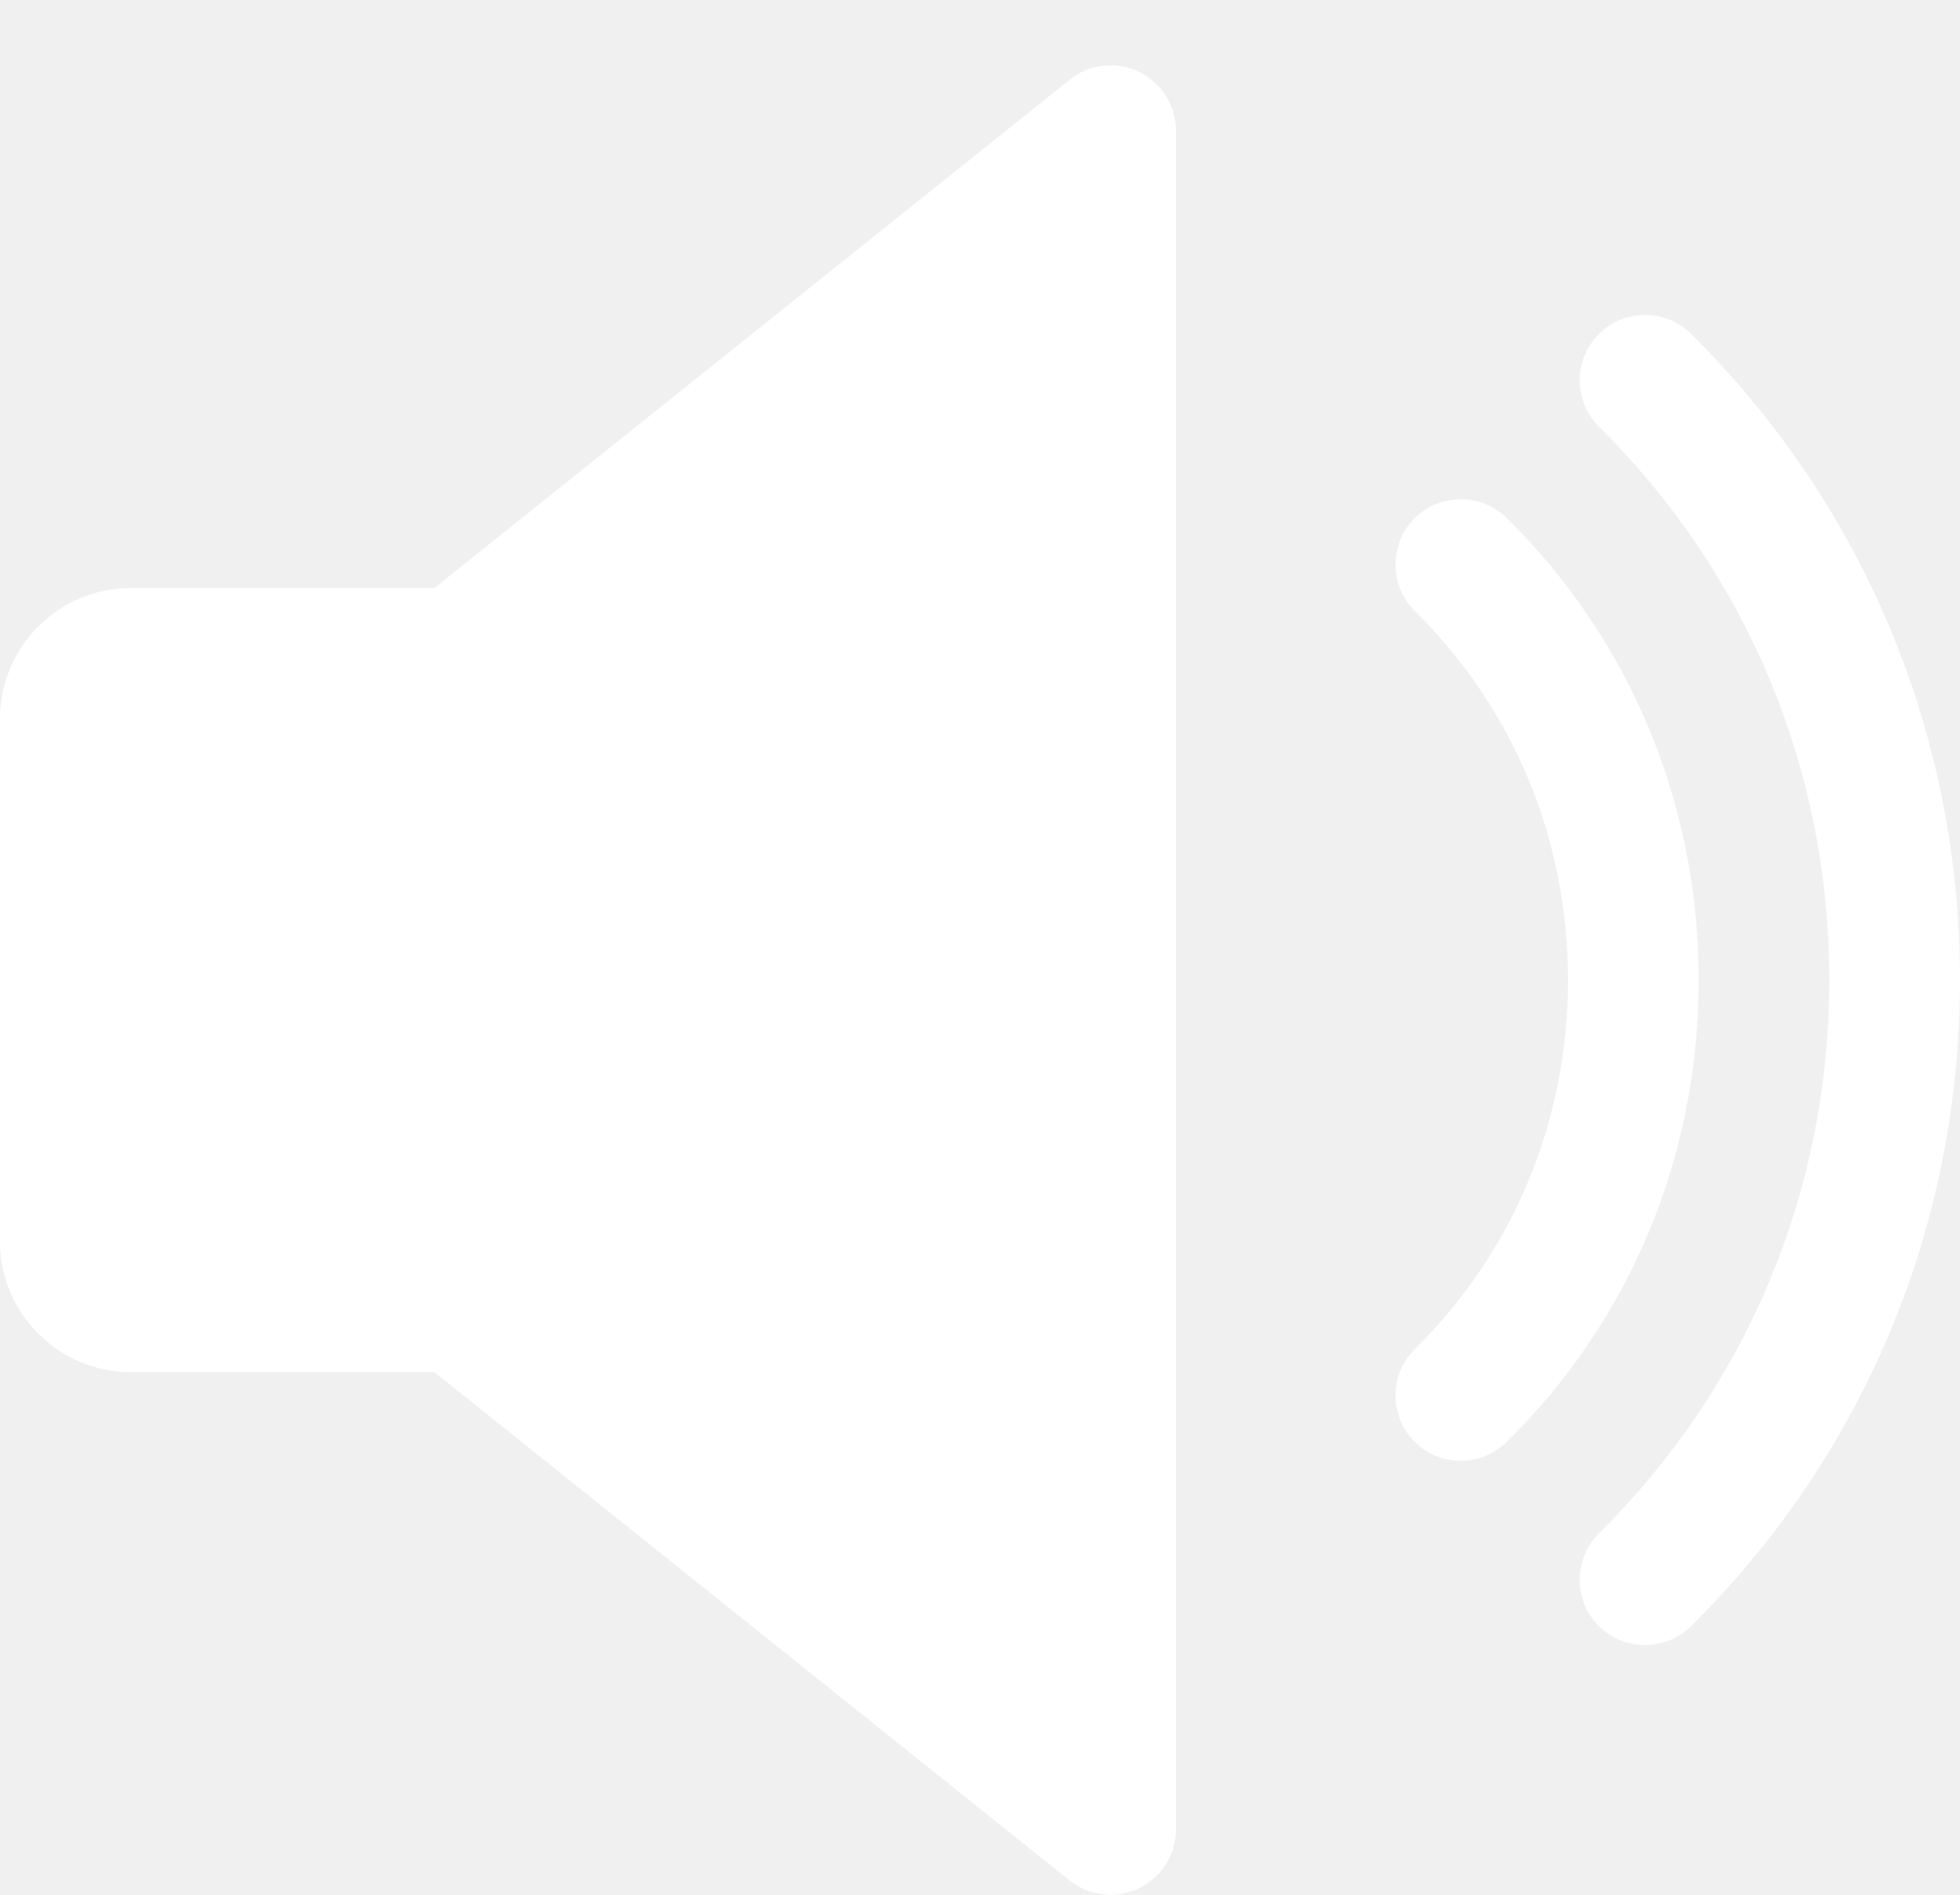
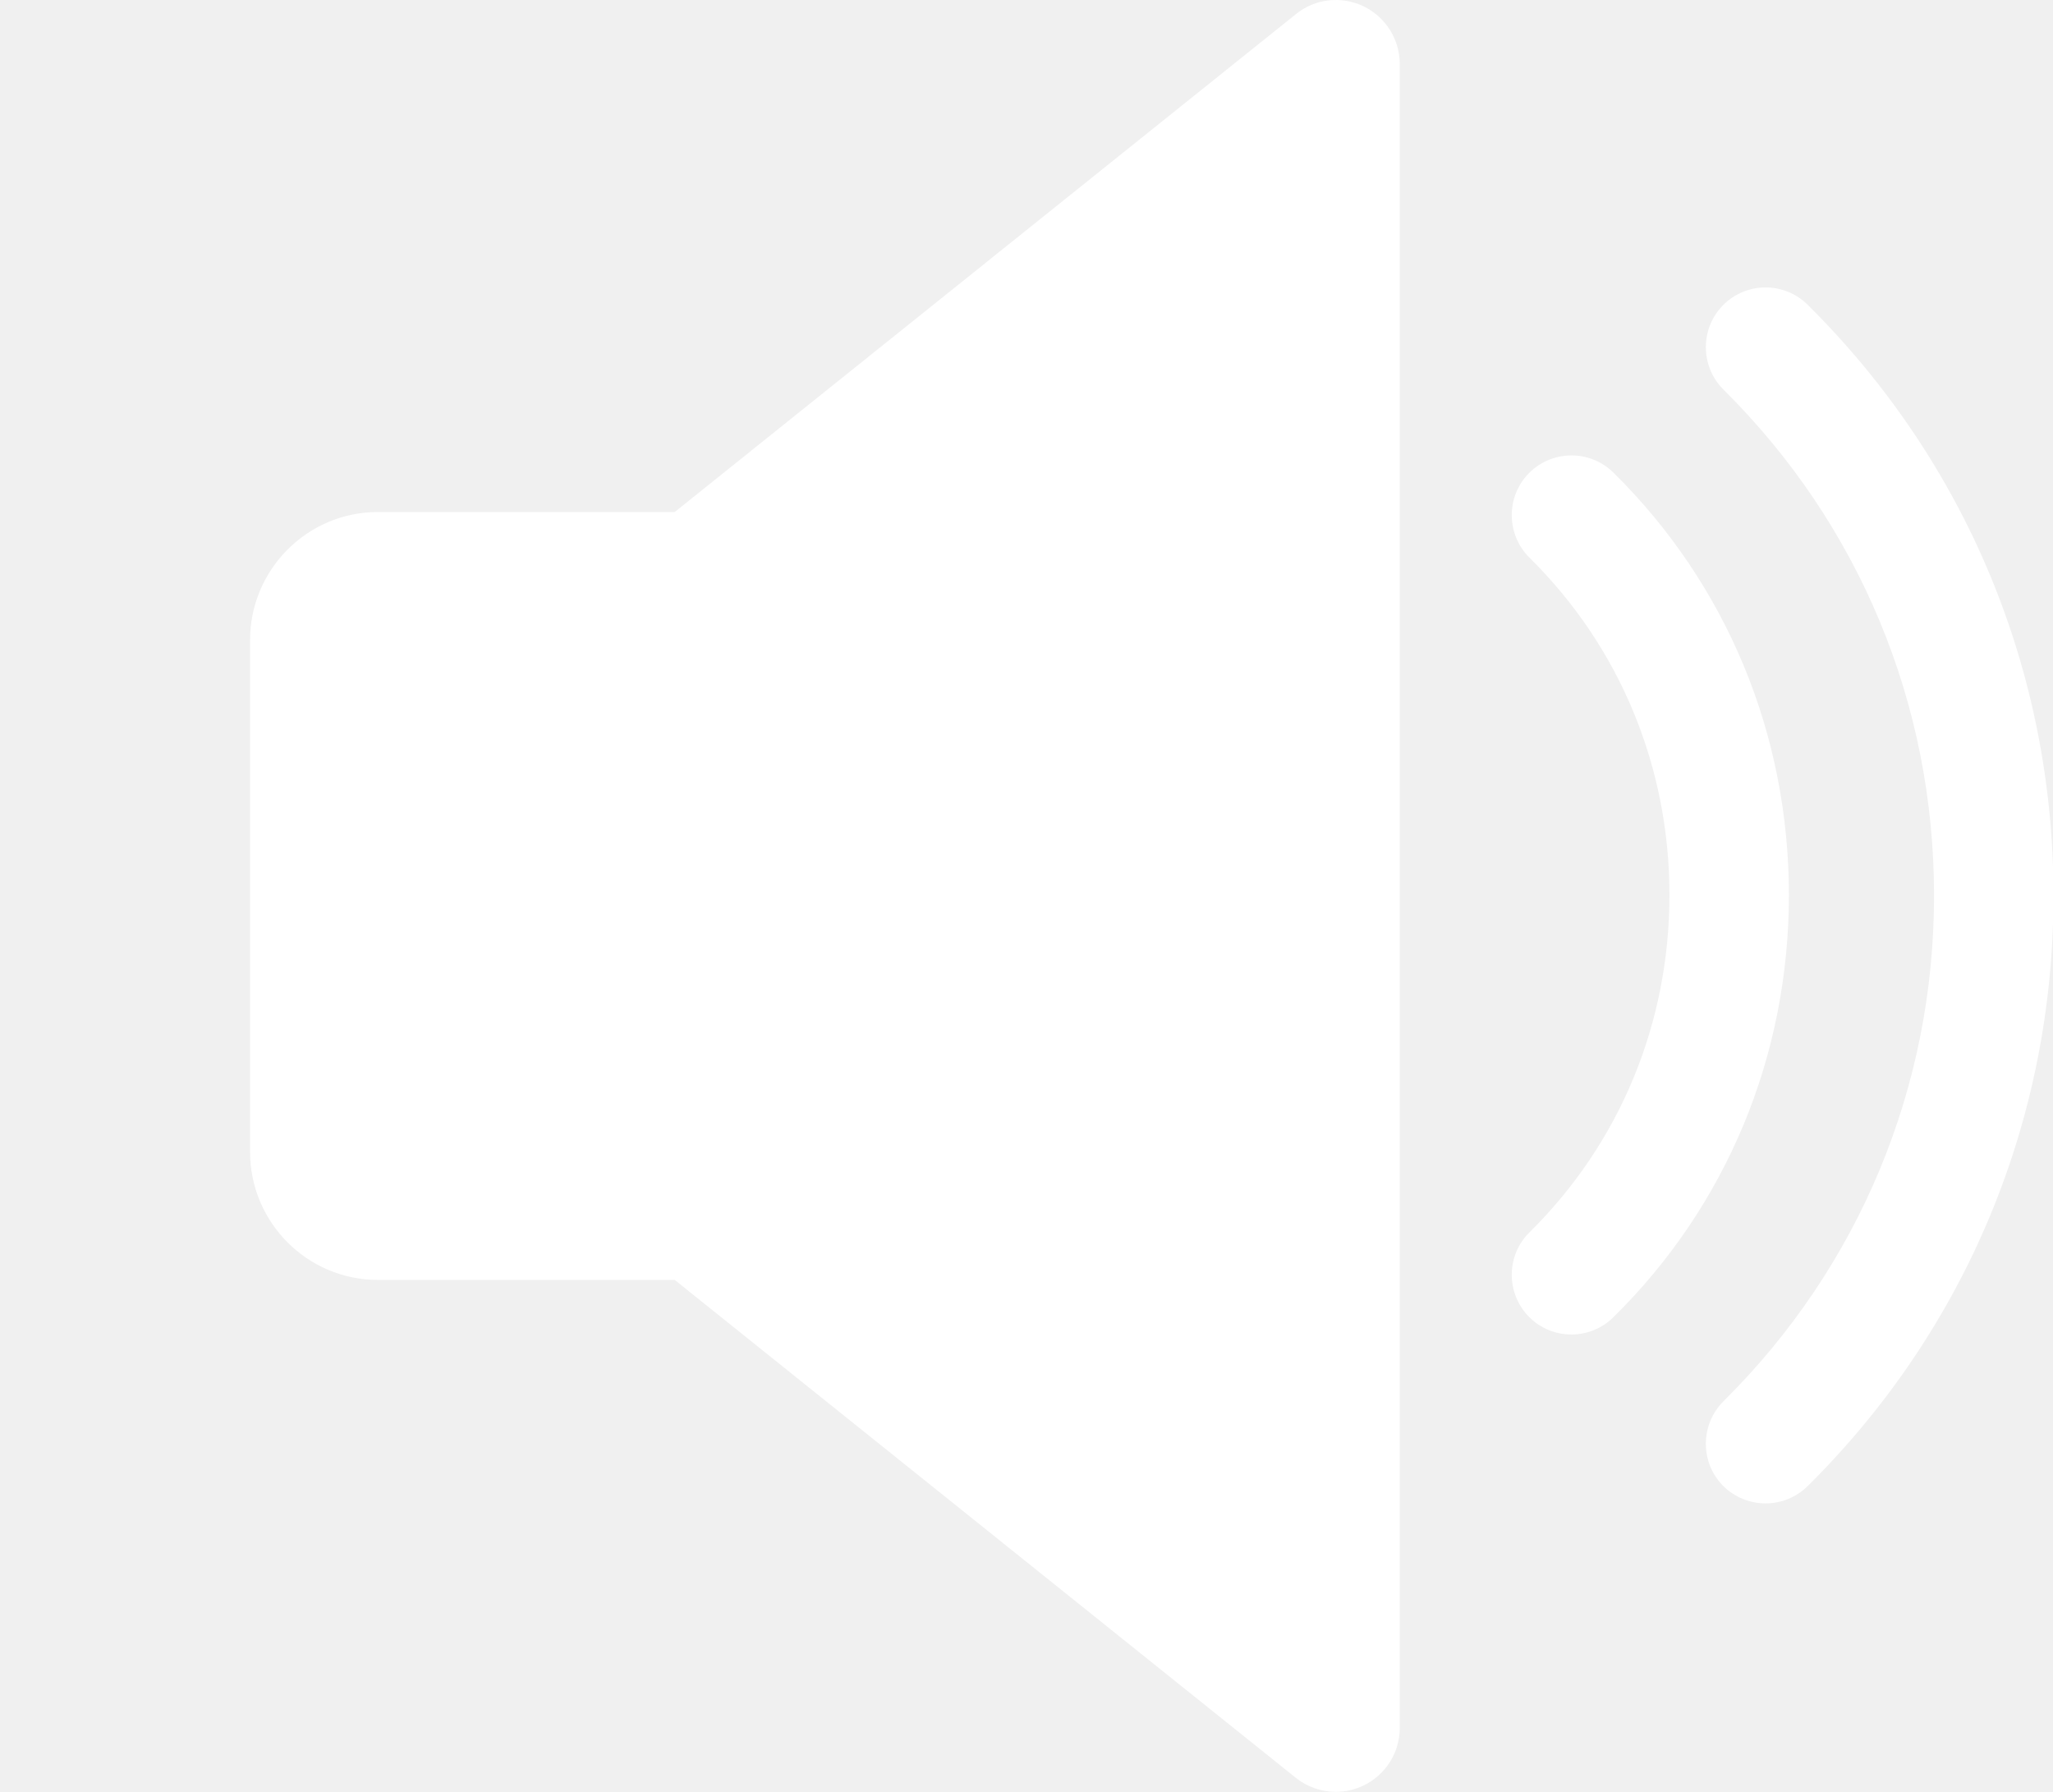
- <svg xmlns="http://www.w3.org/2000/svg" width="480" height="464" viewBox="0 0 480 464" fill="none">
+ <svg xmlns="http://www.w3.org/2000/svg" width="550" height="480" viewBox="0 0 550 480" fill="none">
  <g clip-path="url(#clip0)">
-     <path d="M278.944 17.577C273.376 14.921 266.816 15.625 262.016 19.497L106.368 144.009H32C14.368 144.009 0 158.377 0 176.009V304.009C0 321.673 14.368 336.009 32 336.009H106.368L261.984 460.521C264.896 462.825 268.448 464.009 272 464.009C274.368 464.009 276.736 463.465 278.944 462.409C284.48 459.753 288 454.153 288 448.009V32.009C288 25.865 284.48 20.265 278.944 17.577V17.577Z" fill="white" />
-     <path d="M368.992 126.857C362.688 120.649 352.576 120.745 346.368 126.985C340.16 133.289 340.224 143.401 346.496 149.641C370.688 173.513 384 205.609 384 240.009C384 274.409 370.688 306.505 346.496 330.377C340.224 336.553 340.16 346.697 346.368 353.001C349.504 356.169 353.632 357.737 357.728 357.737C361.792 357.737 365.856 356.201 368.992 353.097C399.328 323.241 416 283.049 416 240.009C416 196.969 399.328 156.777 368.992 126.857V126.857Z" fill="white" />
-     <path d="M414.144 81.769C407.84 75.529 397.728 75.593 391.488 81.865C385.28 88.137 385.344 98.281 391.584 104.489C427.968 140.553 448 188.681 448 240.009C448 291.337 427.968 339.433 391.584 375.497C385.344 381.737 385.28 391.881 391.488 398.153C394.656 401.289 398.752 402.857 402.848 402.857C406.912 402.857 411.008 401.321 414.144 398.217C456.64 356.137 480 299.945 480 240.009C480 180.073 456.64 123.881 414.144 81.769V81.769Z" fill="white" />
+     <path d="M365.315 1.7C359.36 -1.146 352.345 -0.391 347.212 3.757L180.755 137.157H101.222C82.366 137.157 67 152.551 67 171.441V308.579C67 327.504 82.366 342.863 101.222 342.863H180.755L347.177 476.263C350.292 478.731 354.09 480 357.889 480C360.421 480 362.954 479.417 365.315 478.286C371.236 475.44 375 469.44 375 462.858V17.162C375 10.58 371.236 4.58 365.315 1.7V1.7Z" fill="white" />
+     <path d="M432.24 126.604C425.936 120.396 415.824 120.492 409.616 126.732C403.408 133.036 403.472 143.148 409.744 149.388C433.936 173.26 447.248 205.356 447.248 239.756C447.248 274.156 433.936 306.252 409.744 330.124C403.472 336.3 403.408 346.444 409.616 352.748C412.752 355.916 416.88 357.484 420.976 357.484C425.04 357.484 429.104 355.948 432.24 352.844C462.576 322.988 479.248 282.796 479.248 239.756C479.248 196.716 462.576 156.524 432.24 126.604V126.604Z" fill="white" />
+     <path d="M484.276 81.644C477.972 75.404 467.86 75.468 461.62 81.74C455.412 88.012 455.476 98.156 461.716 104.364C498.1 140.428 518.132 188.556 518.132 239.884C518.132 291.212 498.1 339.308 461.716 375.372C455.476 381.612 455.412 391.756 461.62 398.028C464.788 401.164 468.884 402.732 472.98 402.732C477.044 402.732 481.14 401.196 484.276 398.092C526.772 356.012 550.132 299.82 550.132 239.884C550.132 179.948 526.772 123.756 484.276 81.644V81.644Z" fill="white" />
  </g>
  <defs>
    <clipPath id="clip0">
-       <rect width="480" height="480" fill="white" />
+       <rect width="550" height="480" fill="white" />
    </clipPath>
  </defs>
</svg>
